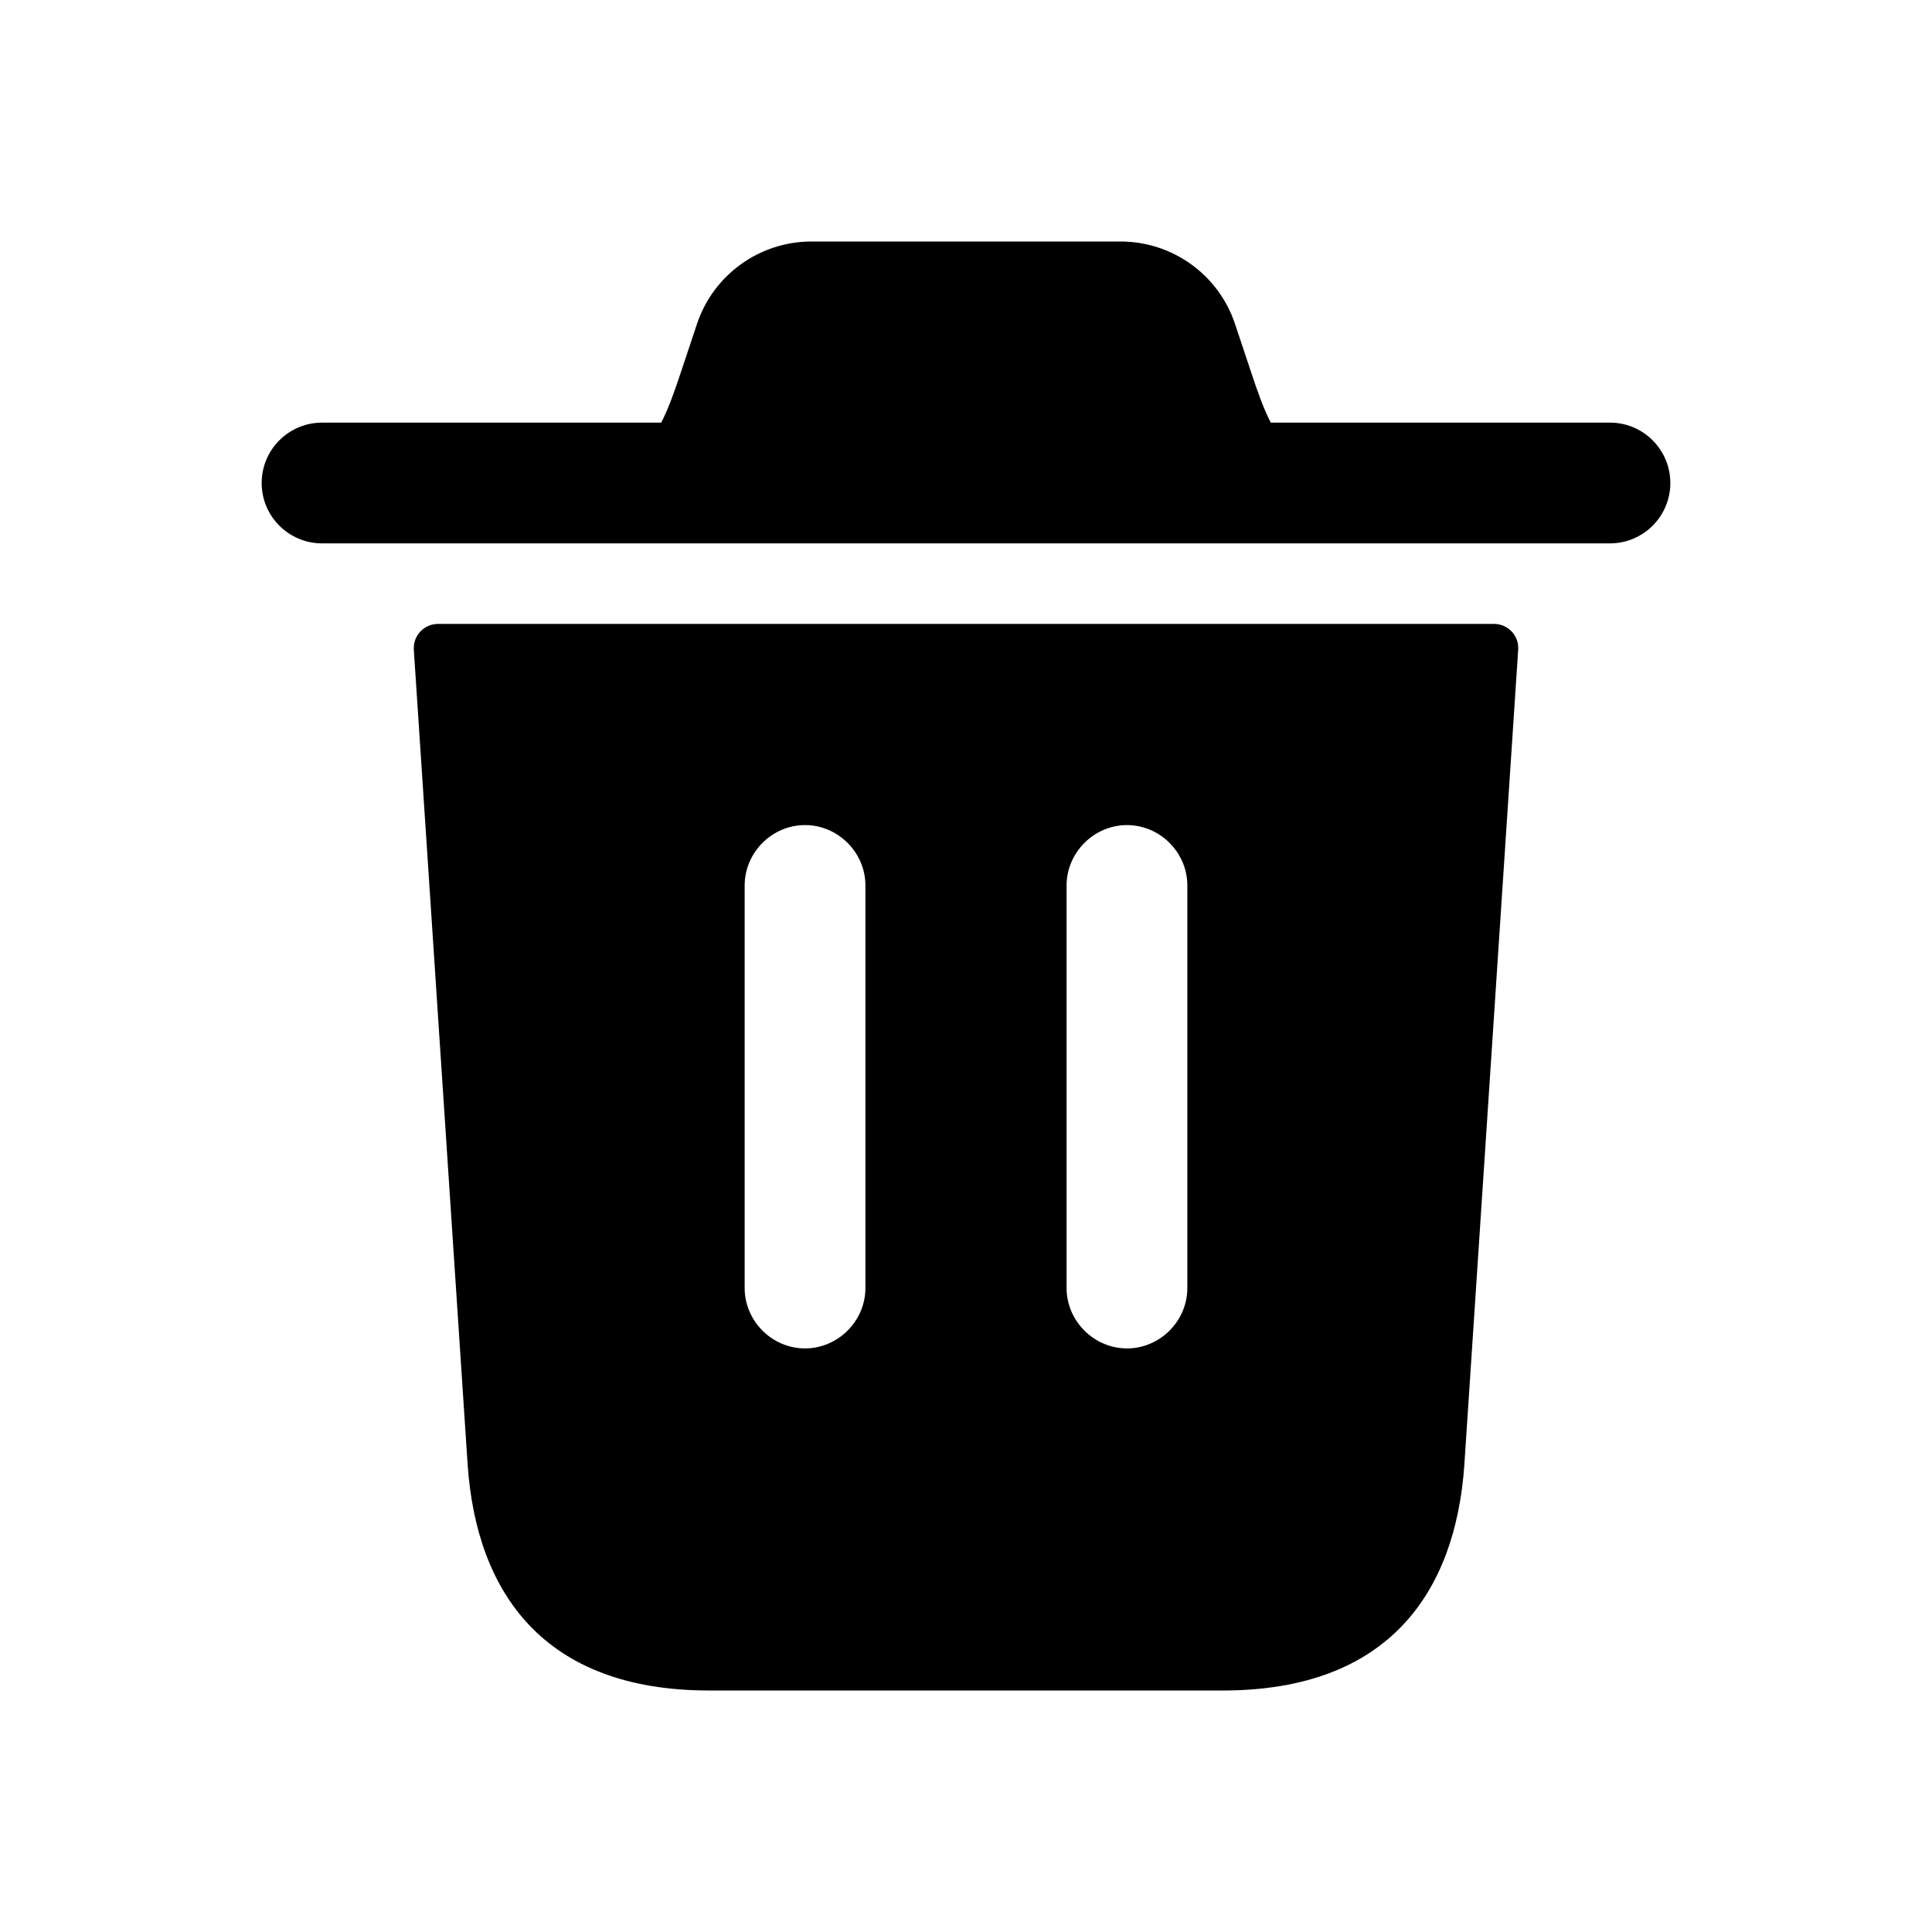
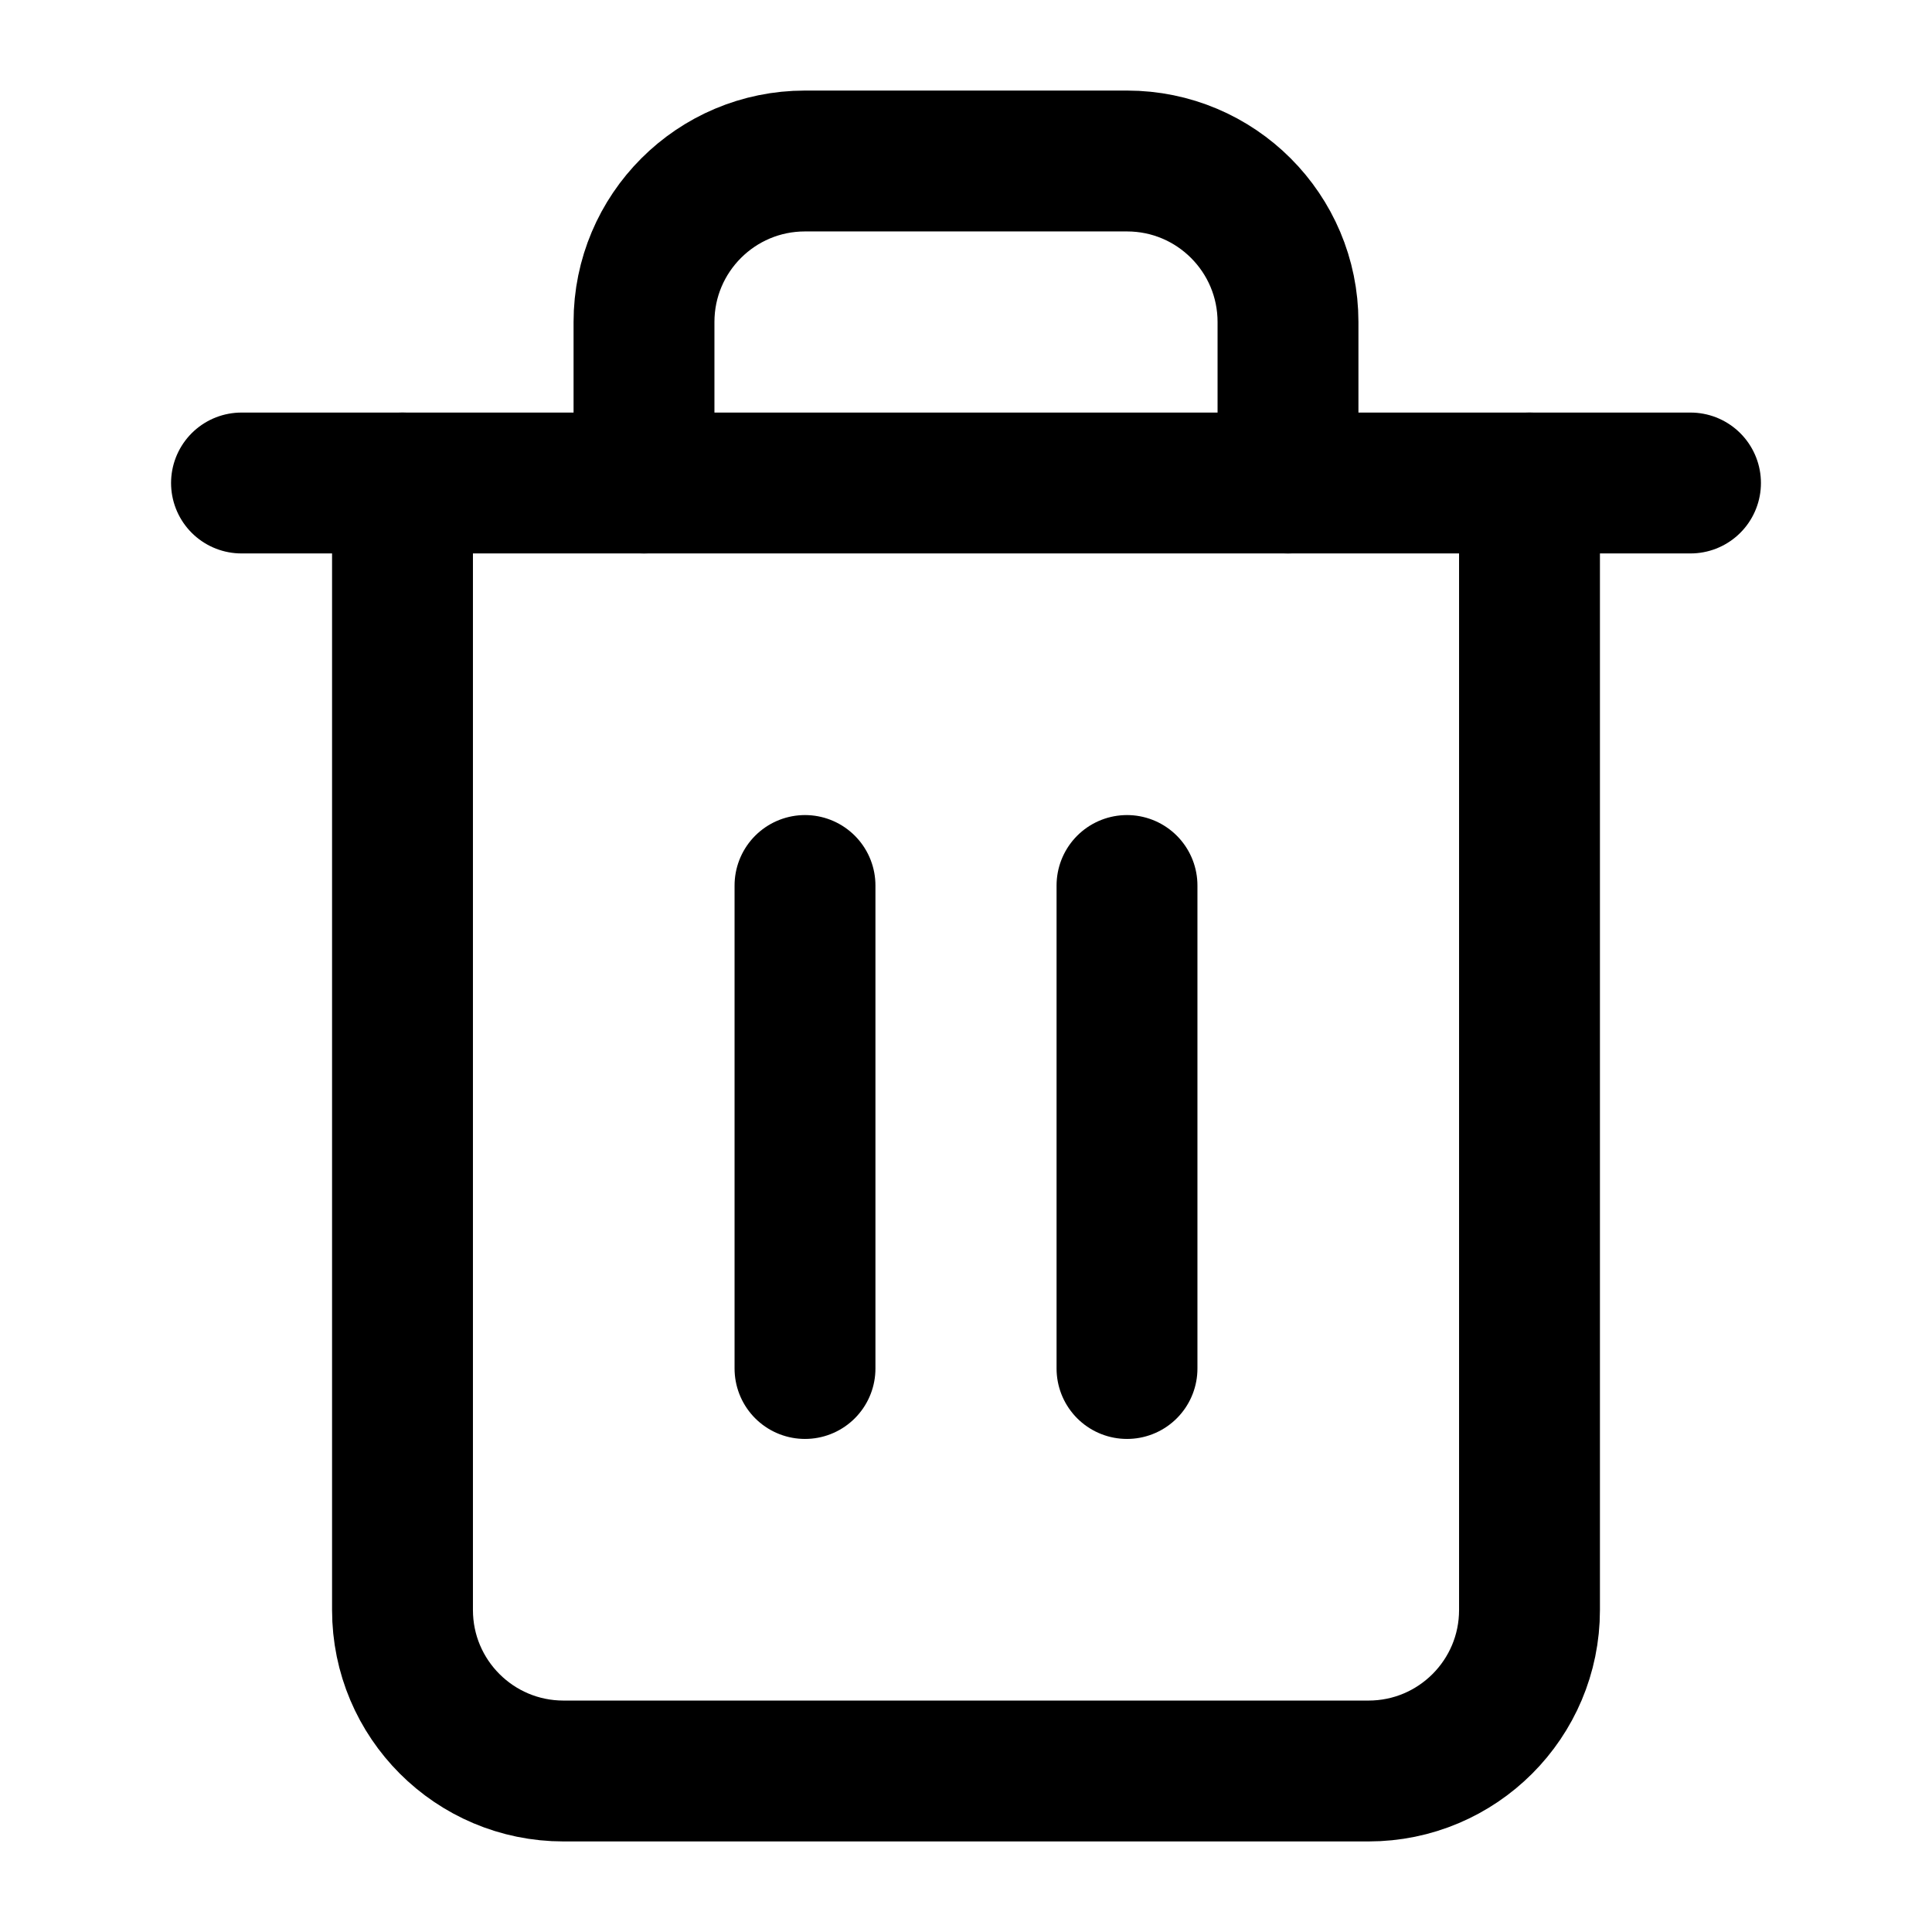
- <svg xmlns="http://www.w3.org/2000/svg" width="16" height="16" viewBox="0 0 16 16" fill="none">
-   <path d="M13.833 4C13.833 4.276 13.609 4.5 13.333 4.5H2.667C2.391 4.5 2.167 4.276 2.167 4C2.167 3.724 2.391 3.5 2.667 3.5H5.476C5.538 3.379 5.586 3.241 5.637 3.088L5.772 2.683C5.908 2.275 6.29 2 6.721 2H9.279C9.71 2 10.092 2.275 10.228 2.683L10.363 3.088C10.414 3.241 10.462 3.379 10.524 3.5H13.333C13.609 3.5 13.833 3.724 13.833 4ZM12.373 5.167C12.489 5.167 12.581 5.265 12.573 5.38L12.127 12.133C12.053 13.187 11.5 14 10.127 14H5.873C4.5 14 3.947 13.187 3.873 12.133L3.427 5.38C3.42 5.265 3.511 5.167 3.627 5.167H12.373ZM7.167 7.333C7.167 7.06 6.94 6.833 6.667 6.833C6.393 6.833 6.167 7.06 6.167 7.333V10.667C6.167 10.94 6.393 11.167 6.667 11.167C6.94 11.167 7.167 10.94 7.167 10.667V7.333ZM9.833 7.333C9.833 7.06 9.607 6.833 9.333 6.833C9.06 6.833 8.833 7.06 8.833 7.333V10.667C8.833 10.94 9.06 11.167 9.333 11.167C9.607 11.167 9.833 10.94 9.833 10.667V7.333Z" fill="currentColor" />
+ <svg xmlns="http://www.w3.org/2000/svg" width="24" height="24" viewBox="0 0 24 24" fill="none" stroke="currentColor" stroke-width="1.75" stroke-linecap="round" stroke-linejoin="round">
+   <path d="M10 11v6" />
+   <path d="M14 11v6" />
+   <path d="M19 6v14a2 2 0 0 1-2 2H7a2 2 0 0 1-2-2V6" />
+   <path d="M3 6h18" />
+   <path d="M8 6V4a2 2 0 0 1 2-2h4a2 2 0 0 1 2 2v2" />
</svg>
